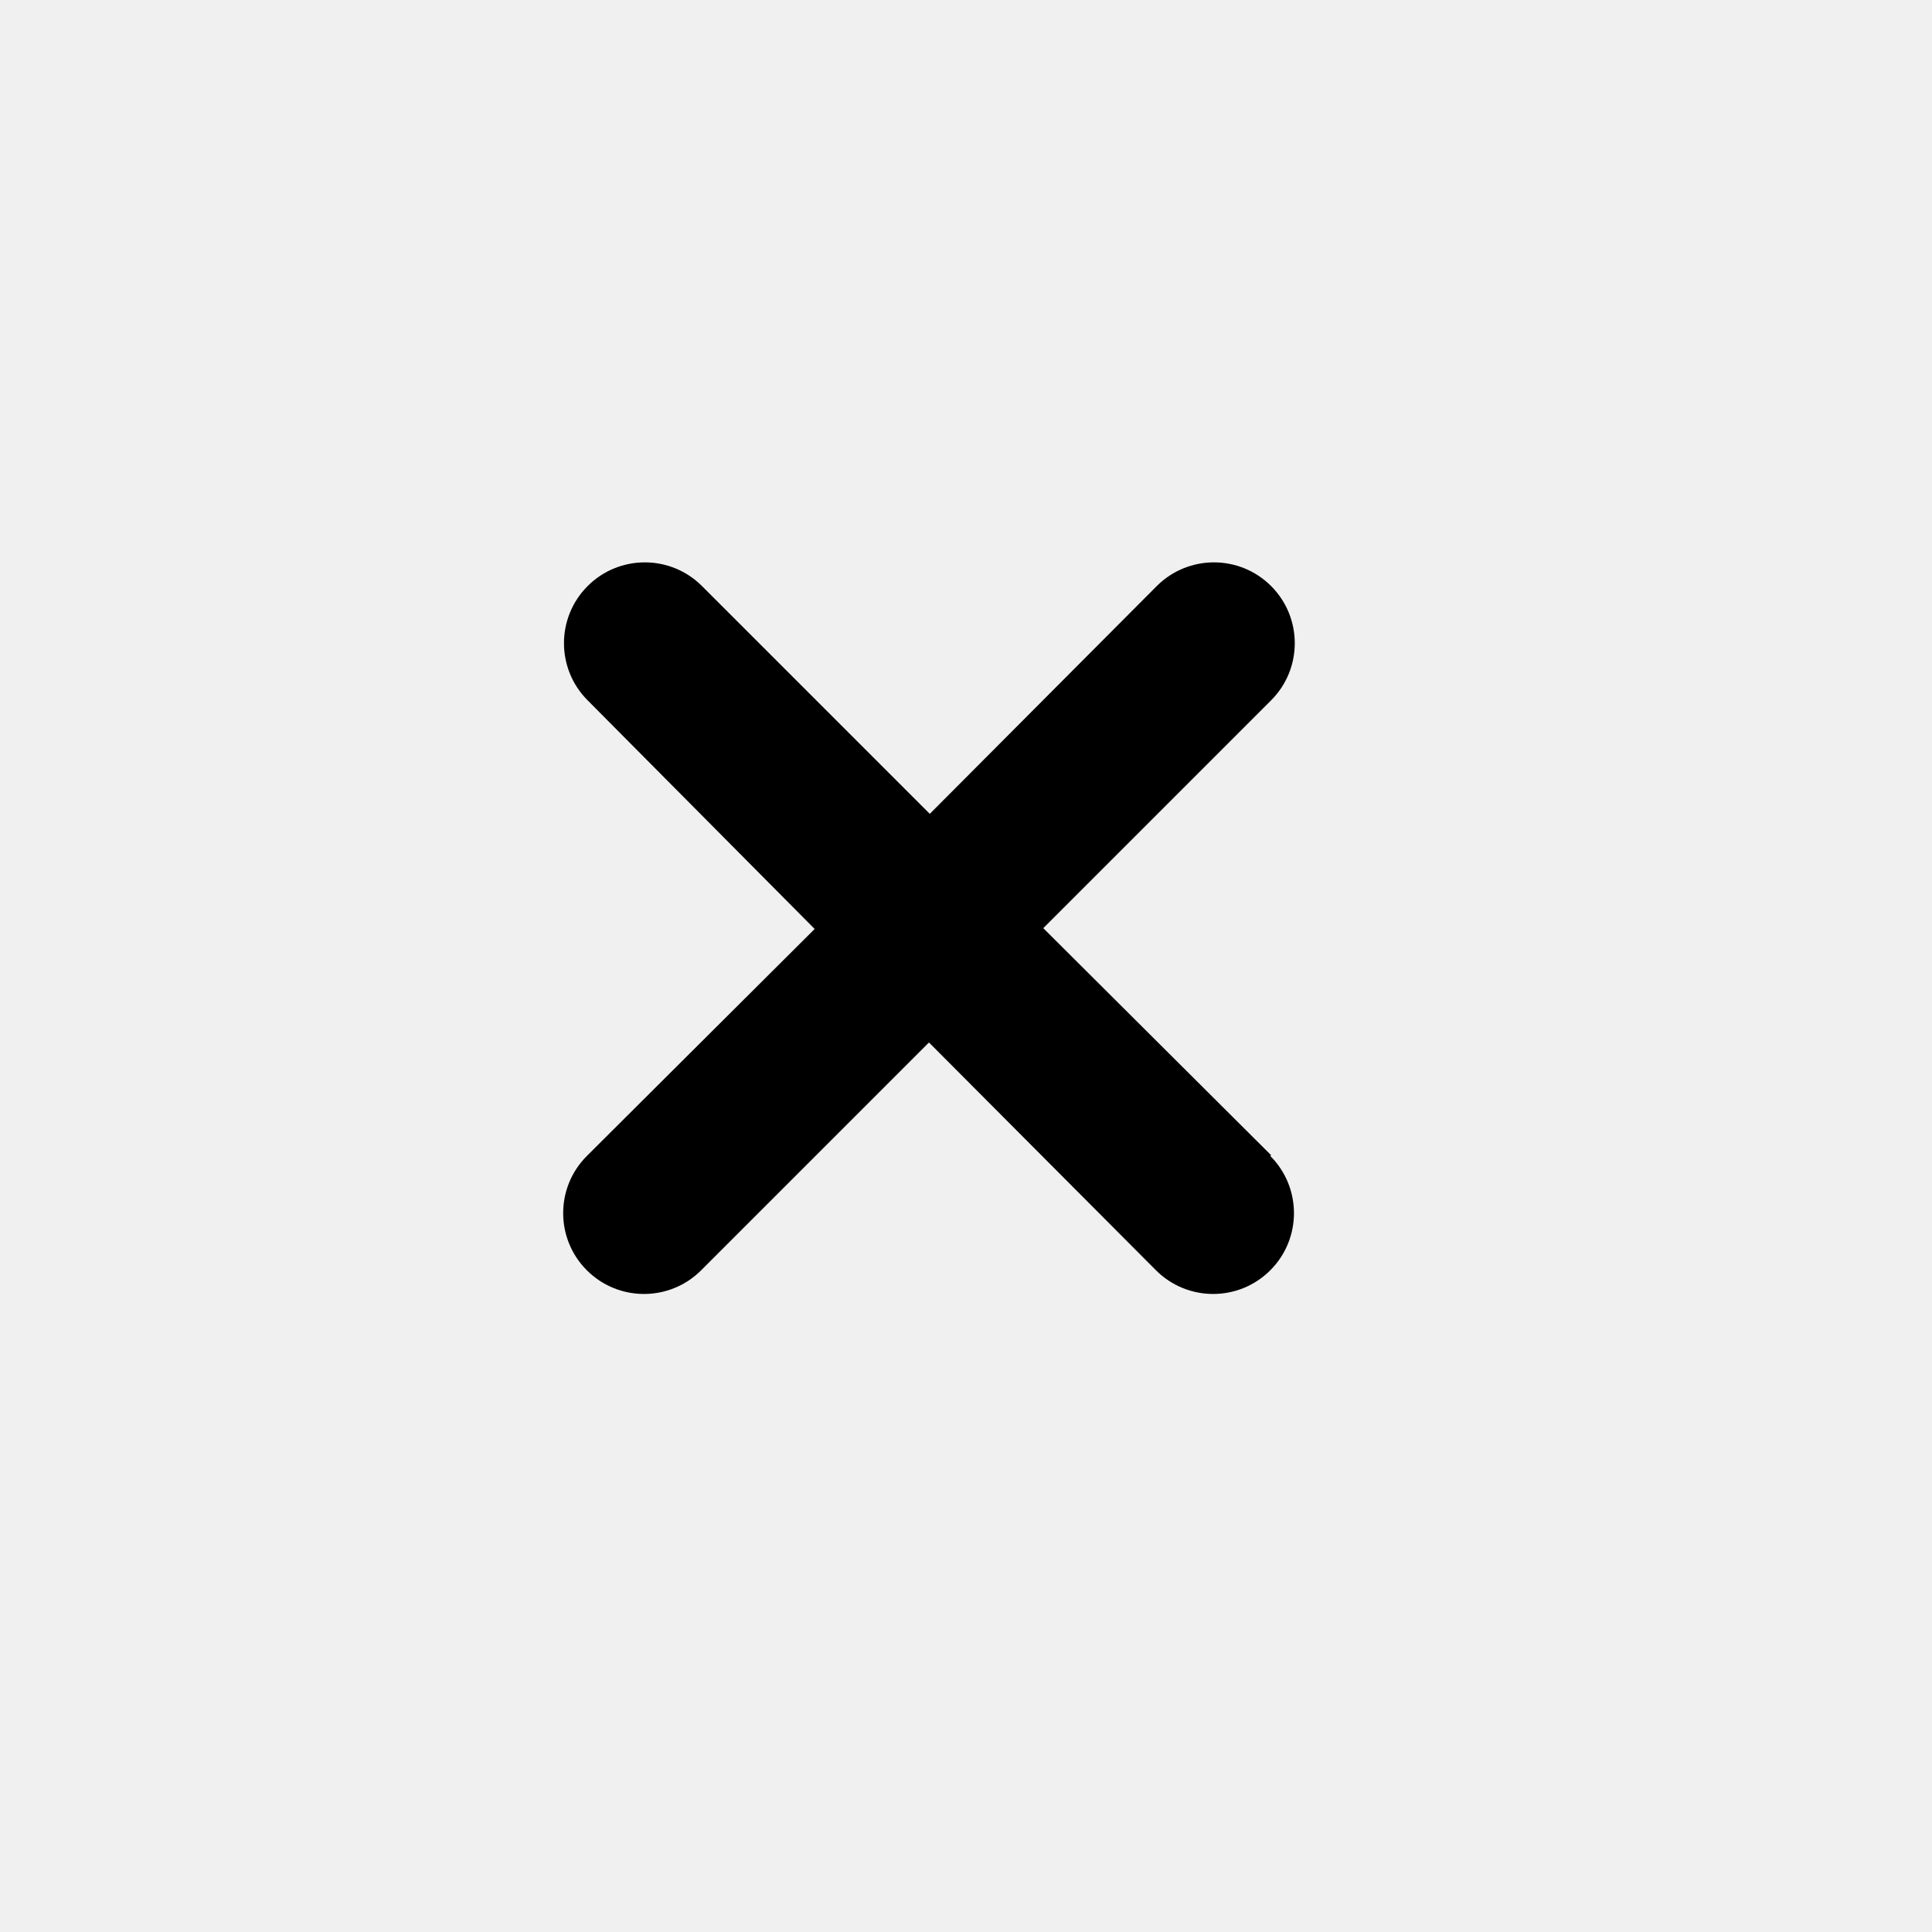
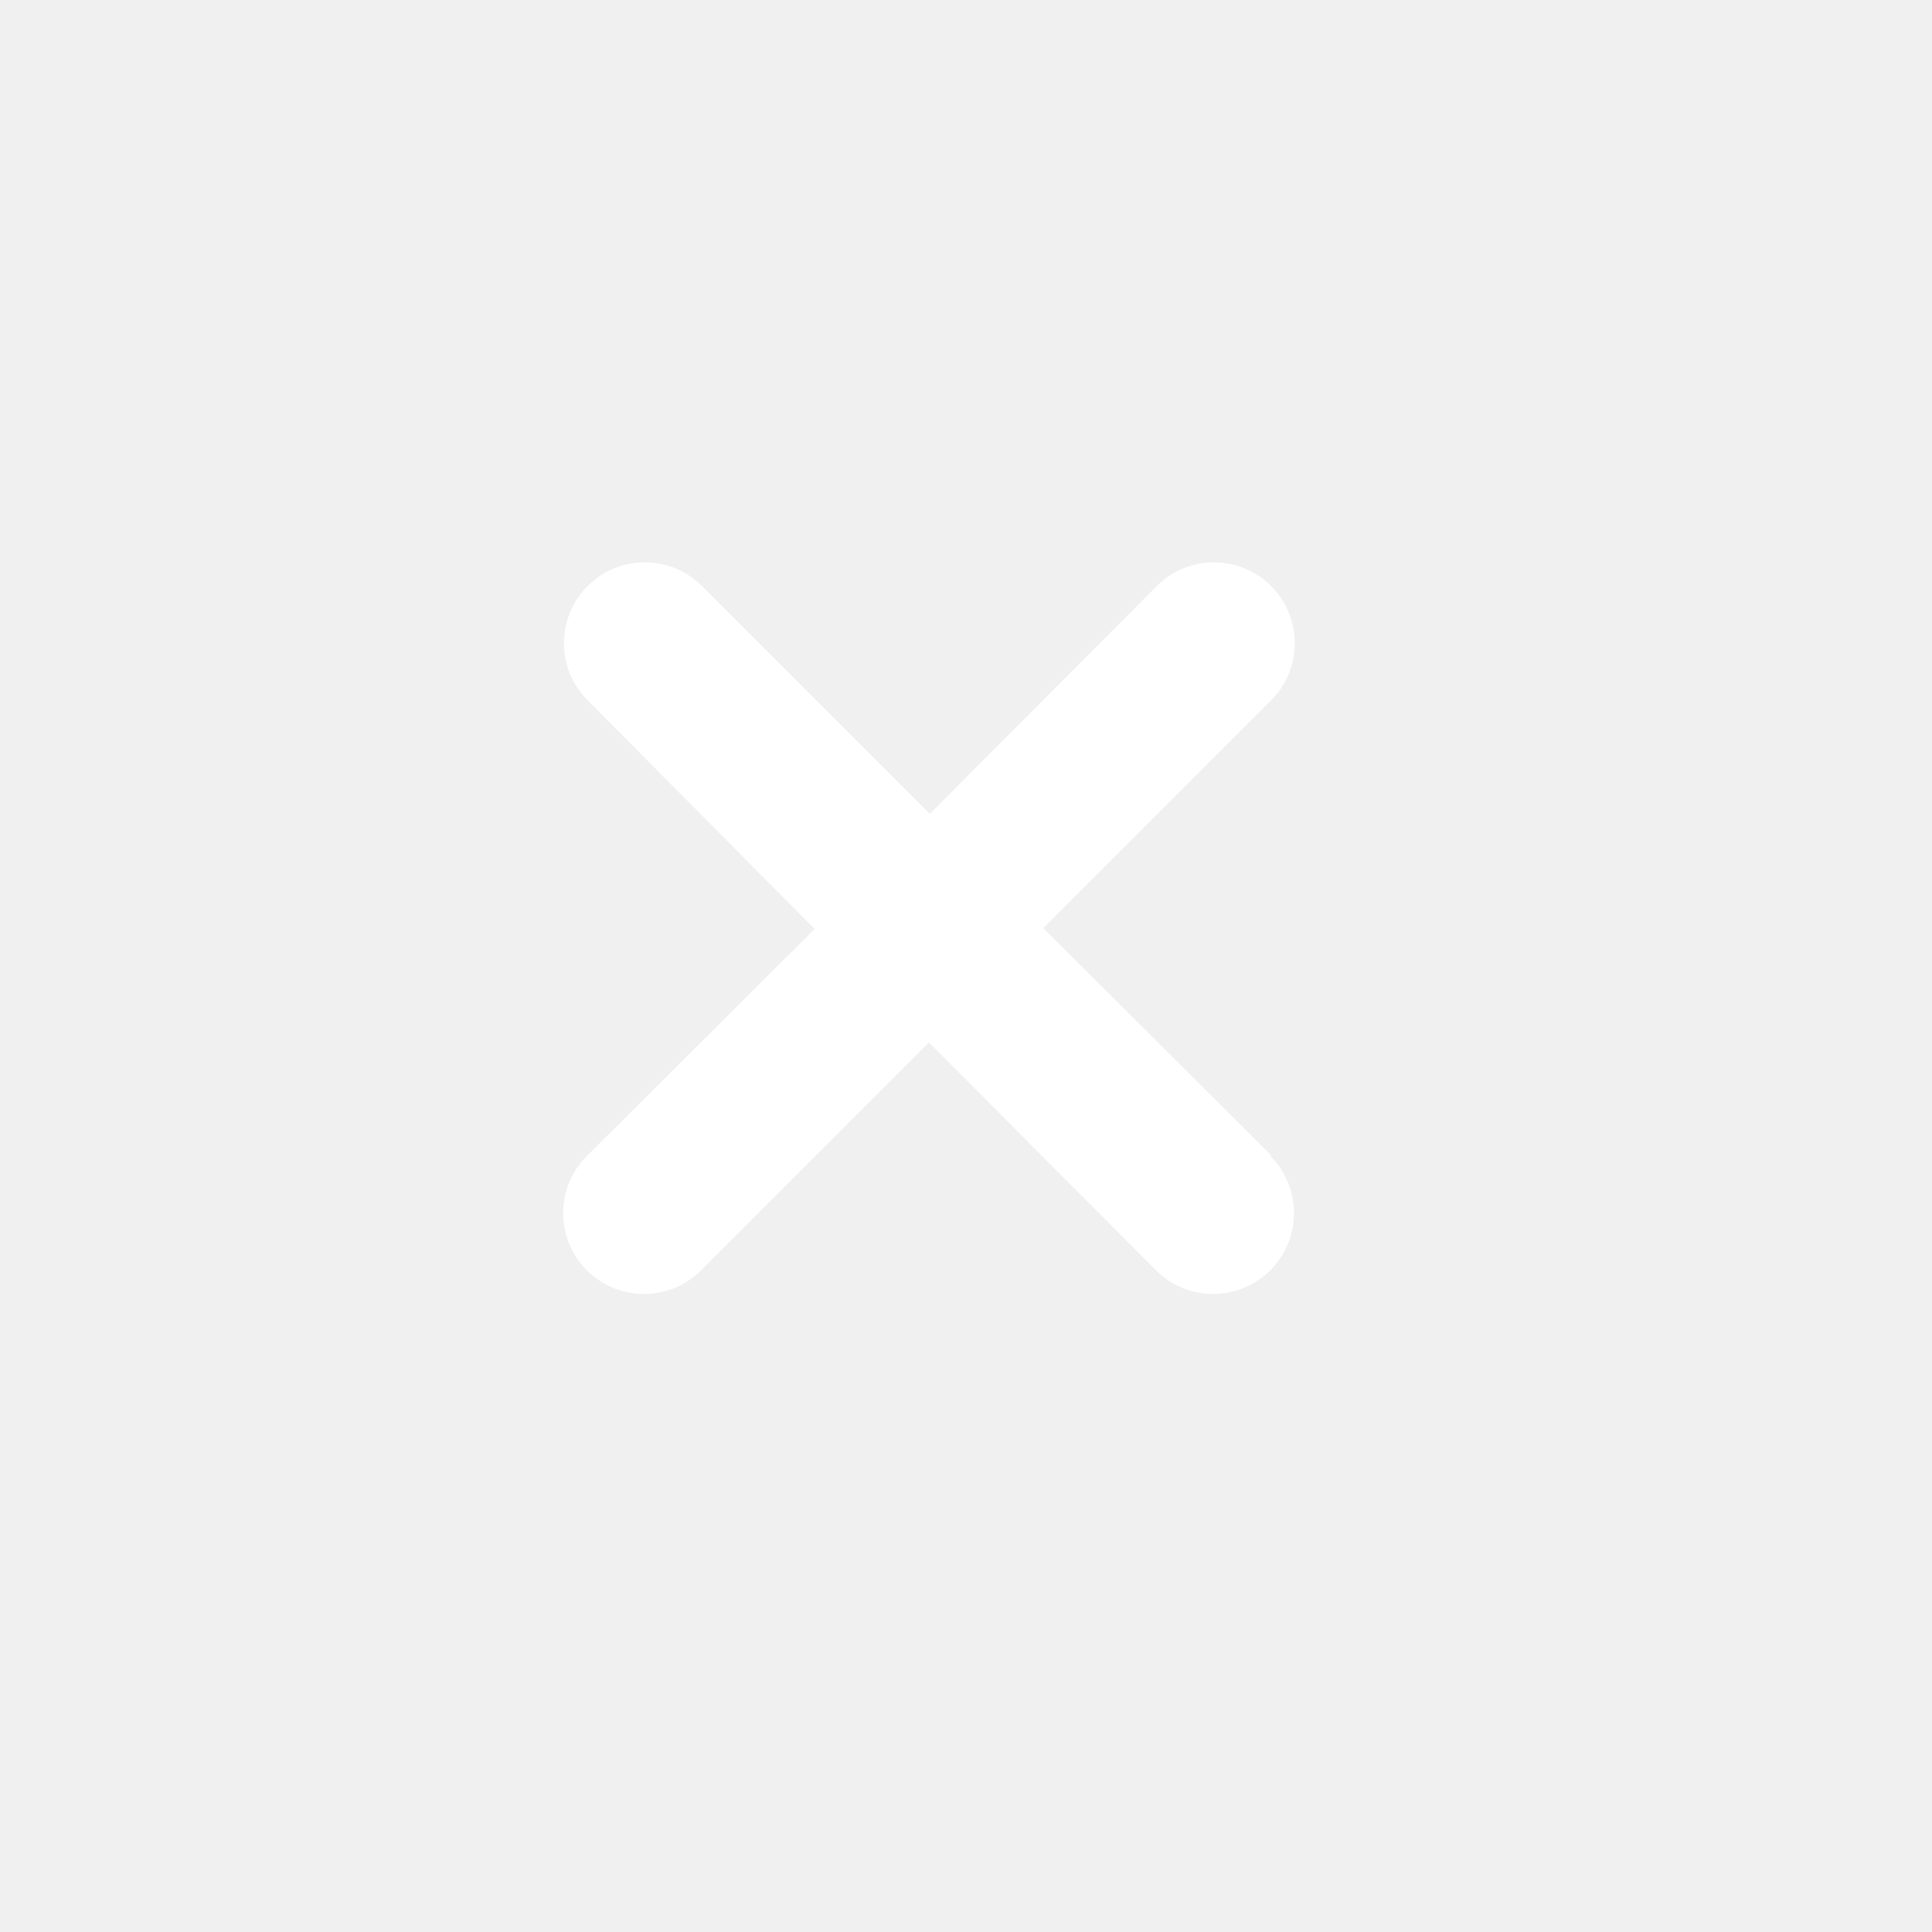
- <svg xmlns="http://www.w3.org/2000/svg" viewBox="0 0 24 24" class="icon-close">
+ <svg xmlns="http://www.w3.org/2000/svg" viewBox="0 0 24 24" class="icon-close" fill="#fff">
  <path class="secondary" fill-rule="evenodd" d="M15.78 14.36a1 1 0 0 1-1.42 1.42l-2.82-2.83-2.83 2.83a1 1 0 1 1-1.42-1.42l2.83-2.82L7.3 8.7a1 1 0 0 1 1.42-1.42l2.83 2.83 2.82-2.83a1 1 0 0 1 1.42 1.42l-2.83 2.83 2.83 2.82z" />
</svg>
